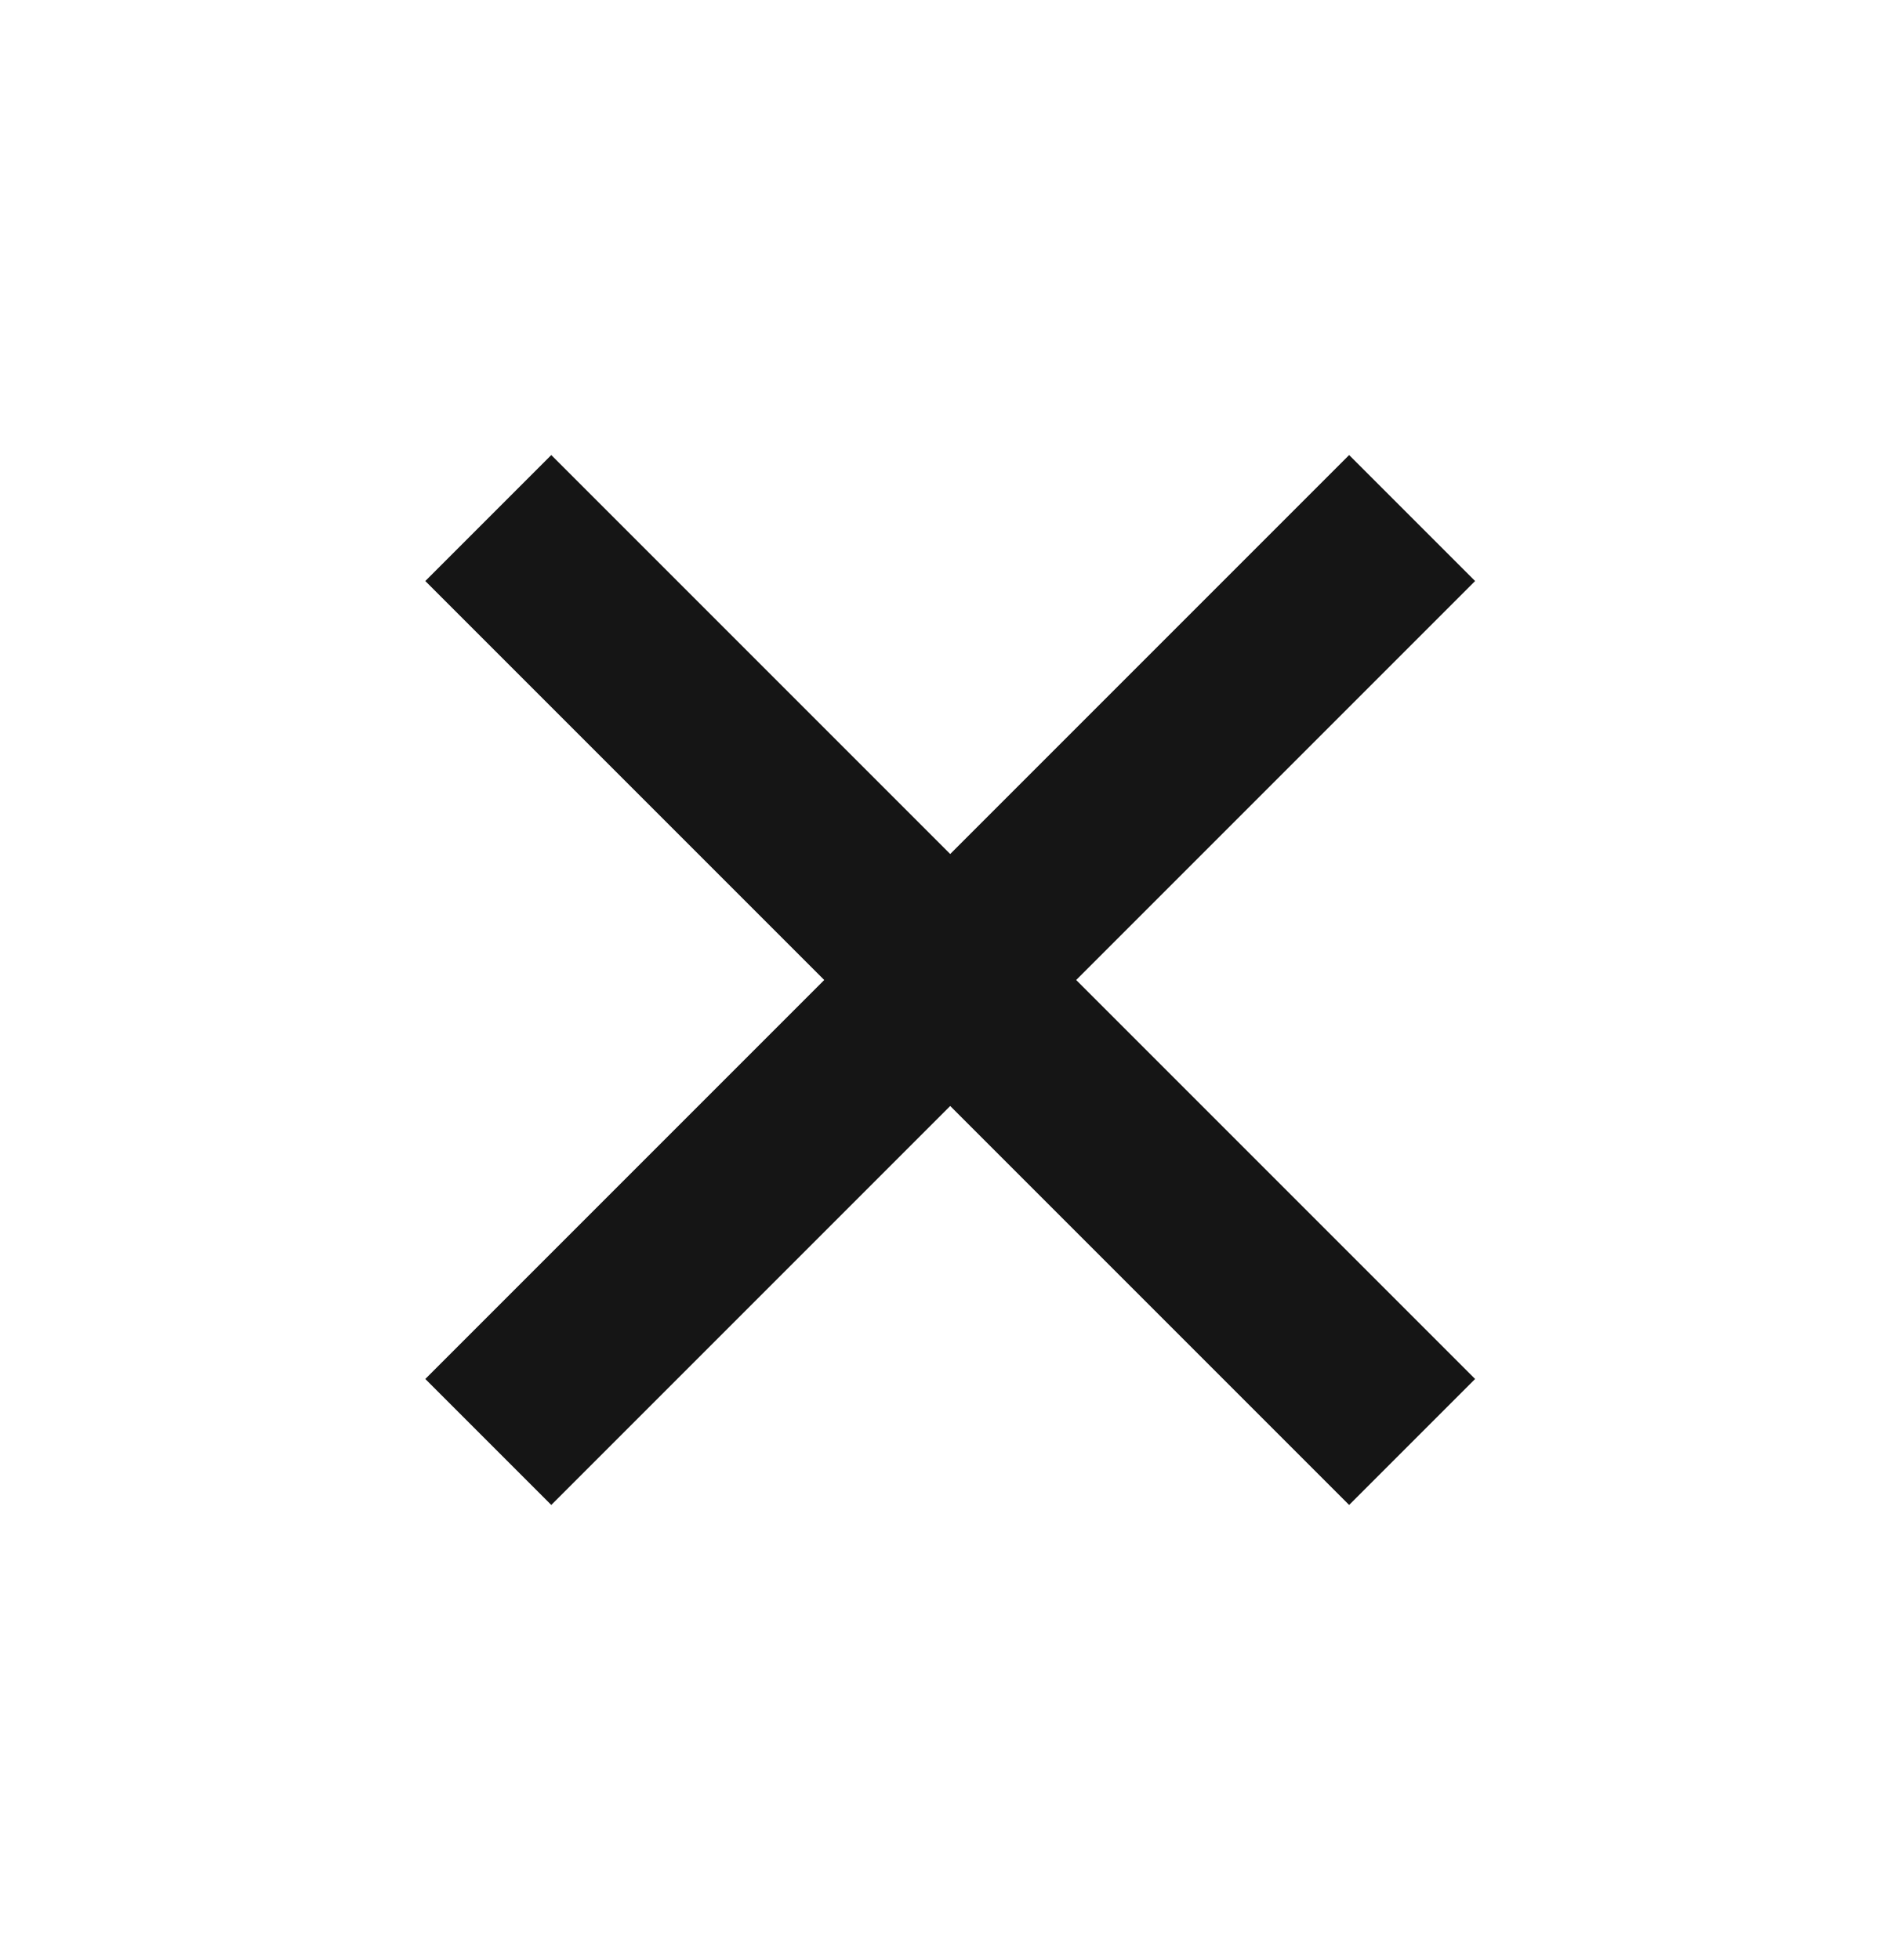
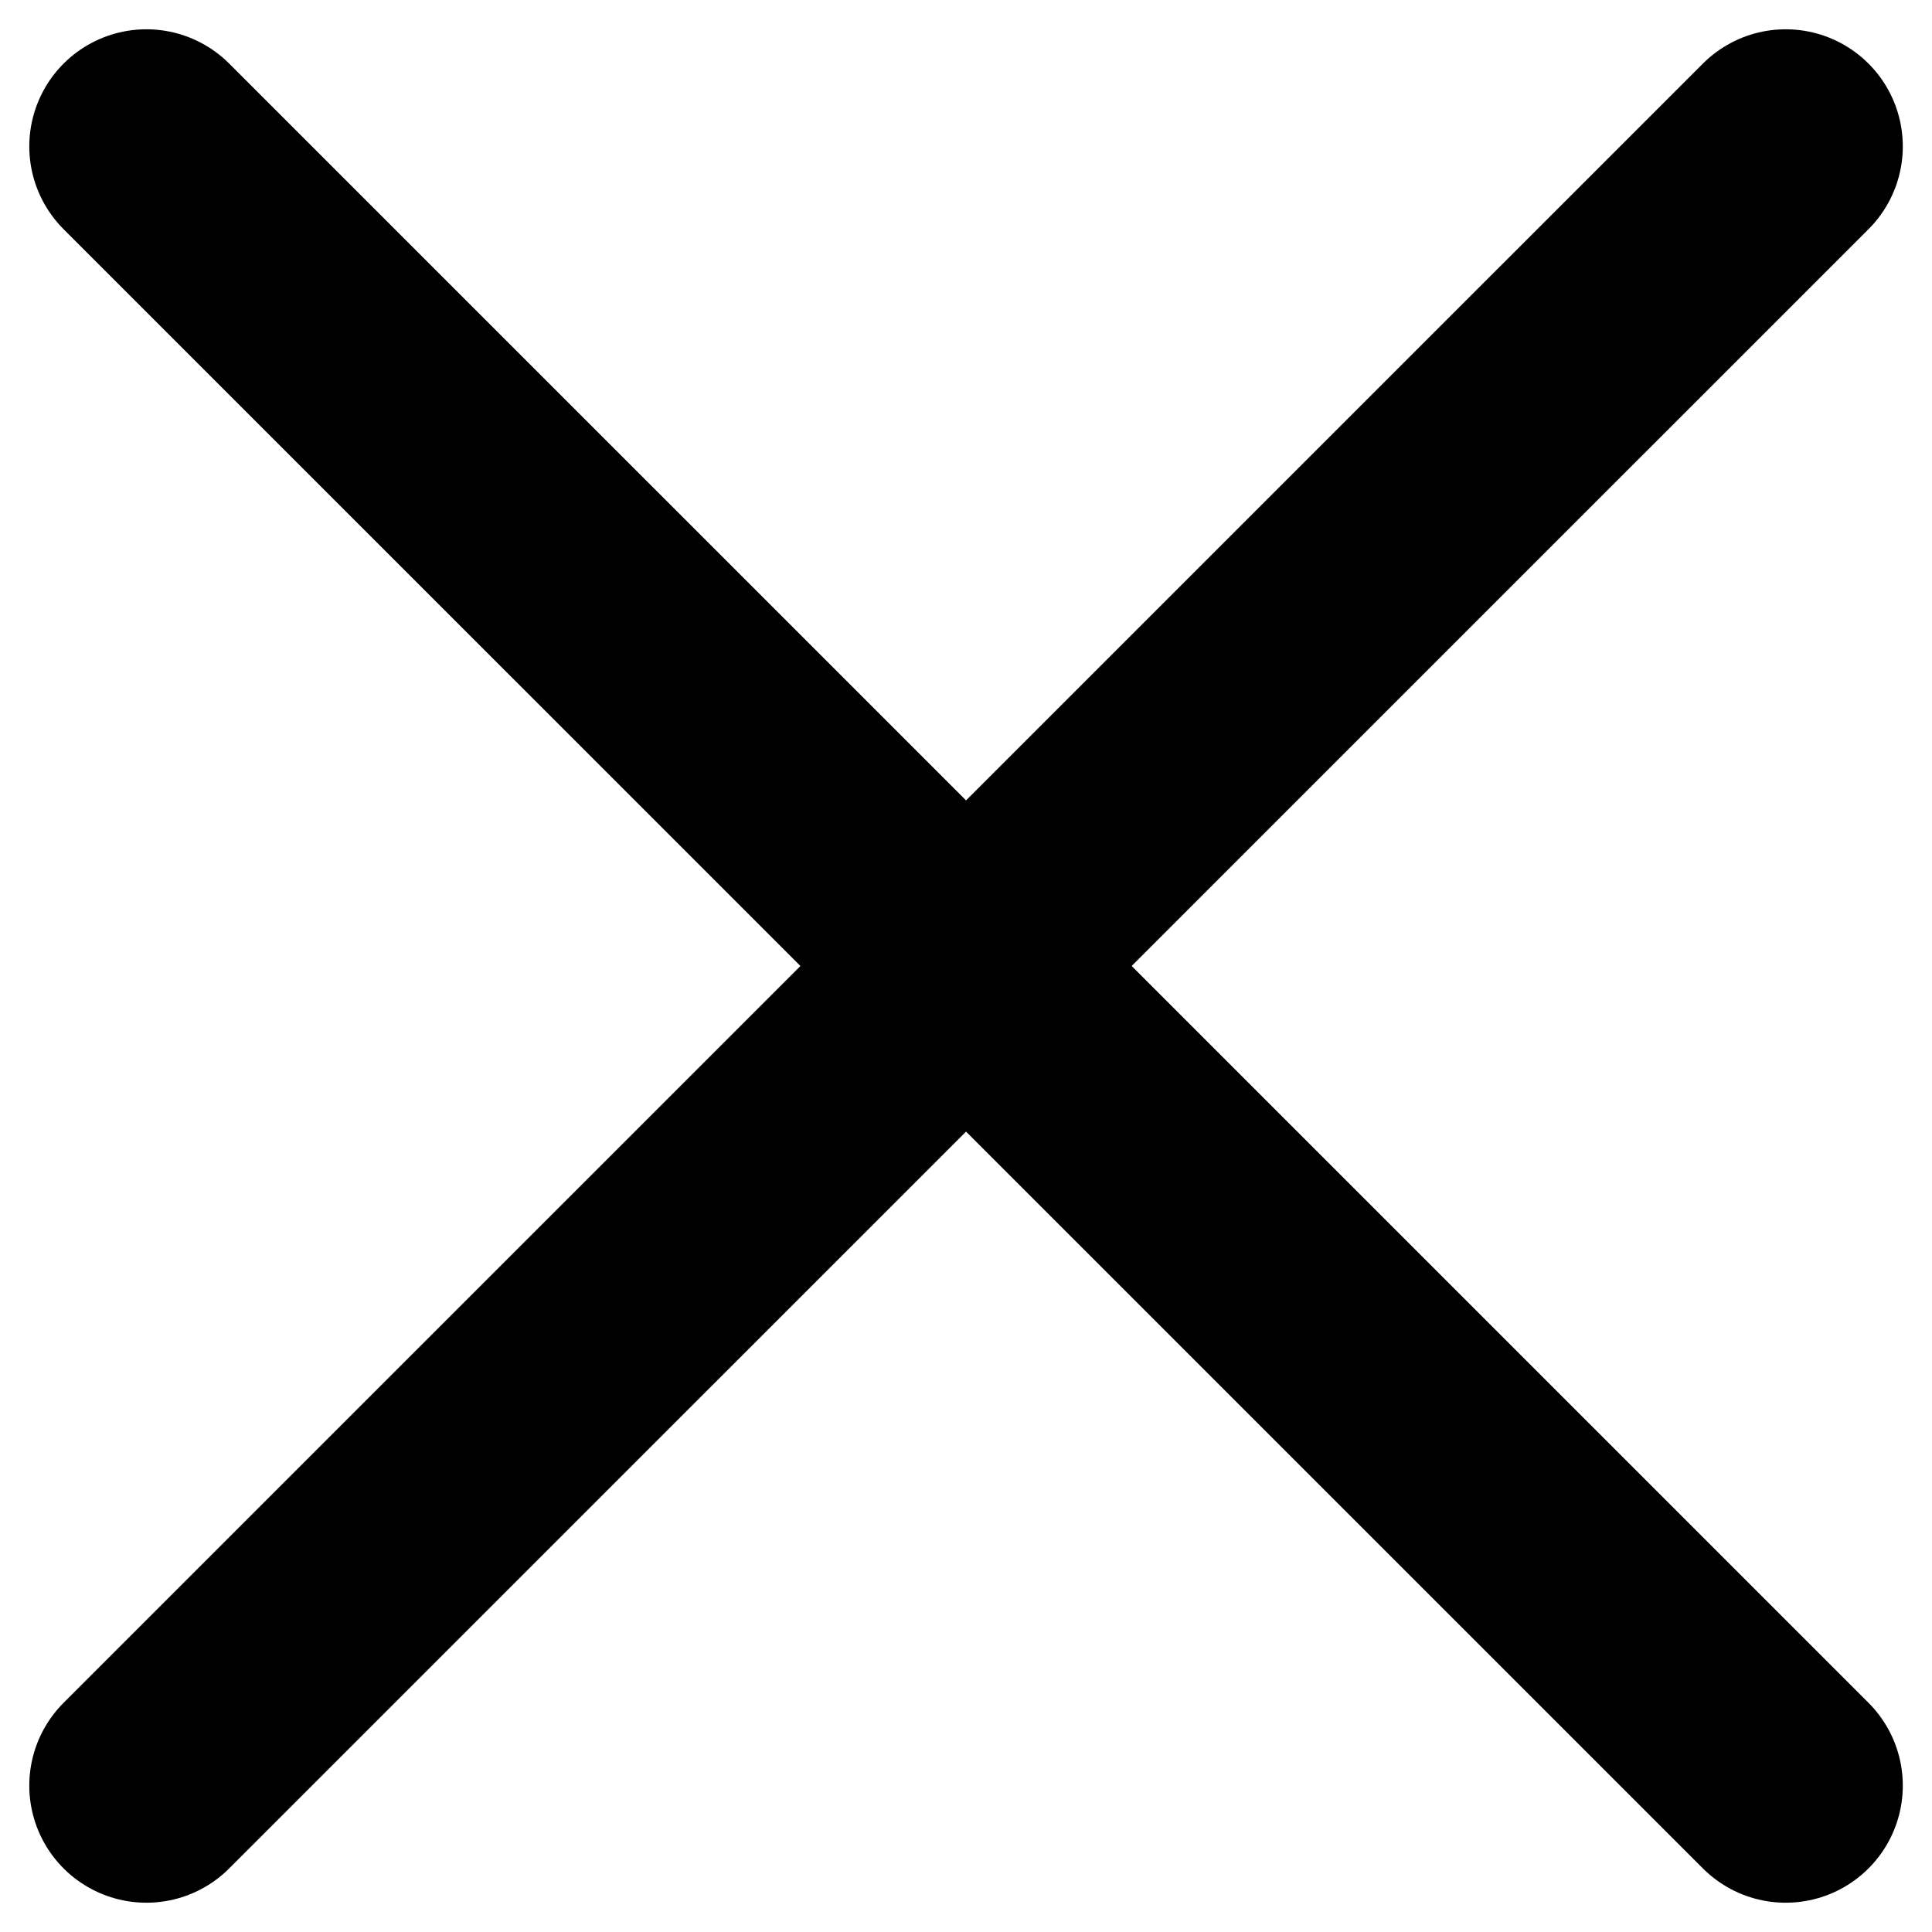
- <svg xmlns="http://www.w3.org/2000/svg" width="32" height="33" viewBox="0 0 32 33" fill="none">
-   <line x1="8.222" y1="8.722" x2="23.778" y2="24.278" stroke="#151515" stroke-width="3" />
-   <line x1="8.222" y1="24.278" x2="23.778" y2="8.722" stroke="#151515" stroke-width="3" />
+ <svg xmlns="http://www.w3.org/2000/svg" width="22" height="22" viewBox="0 0 22 22" fill="none">
+   <path d="M20.334 1.667L1.667 20.333" stroke="black" stroke-width="2.667" stroke-linecap="round" />
+   <path d="M1.667 1.667L20.334 20.333" stroke="black" stroke-width="2.667" stroke-linecap="round" />
</svg>
